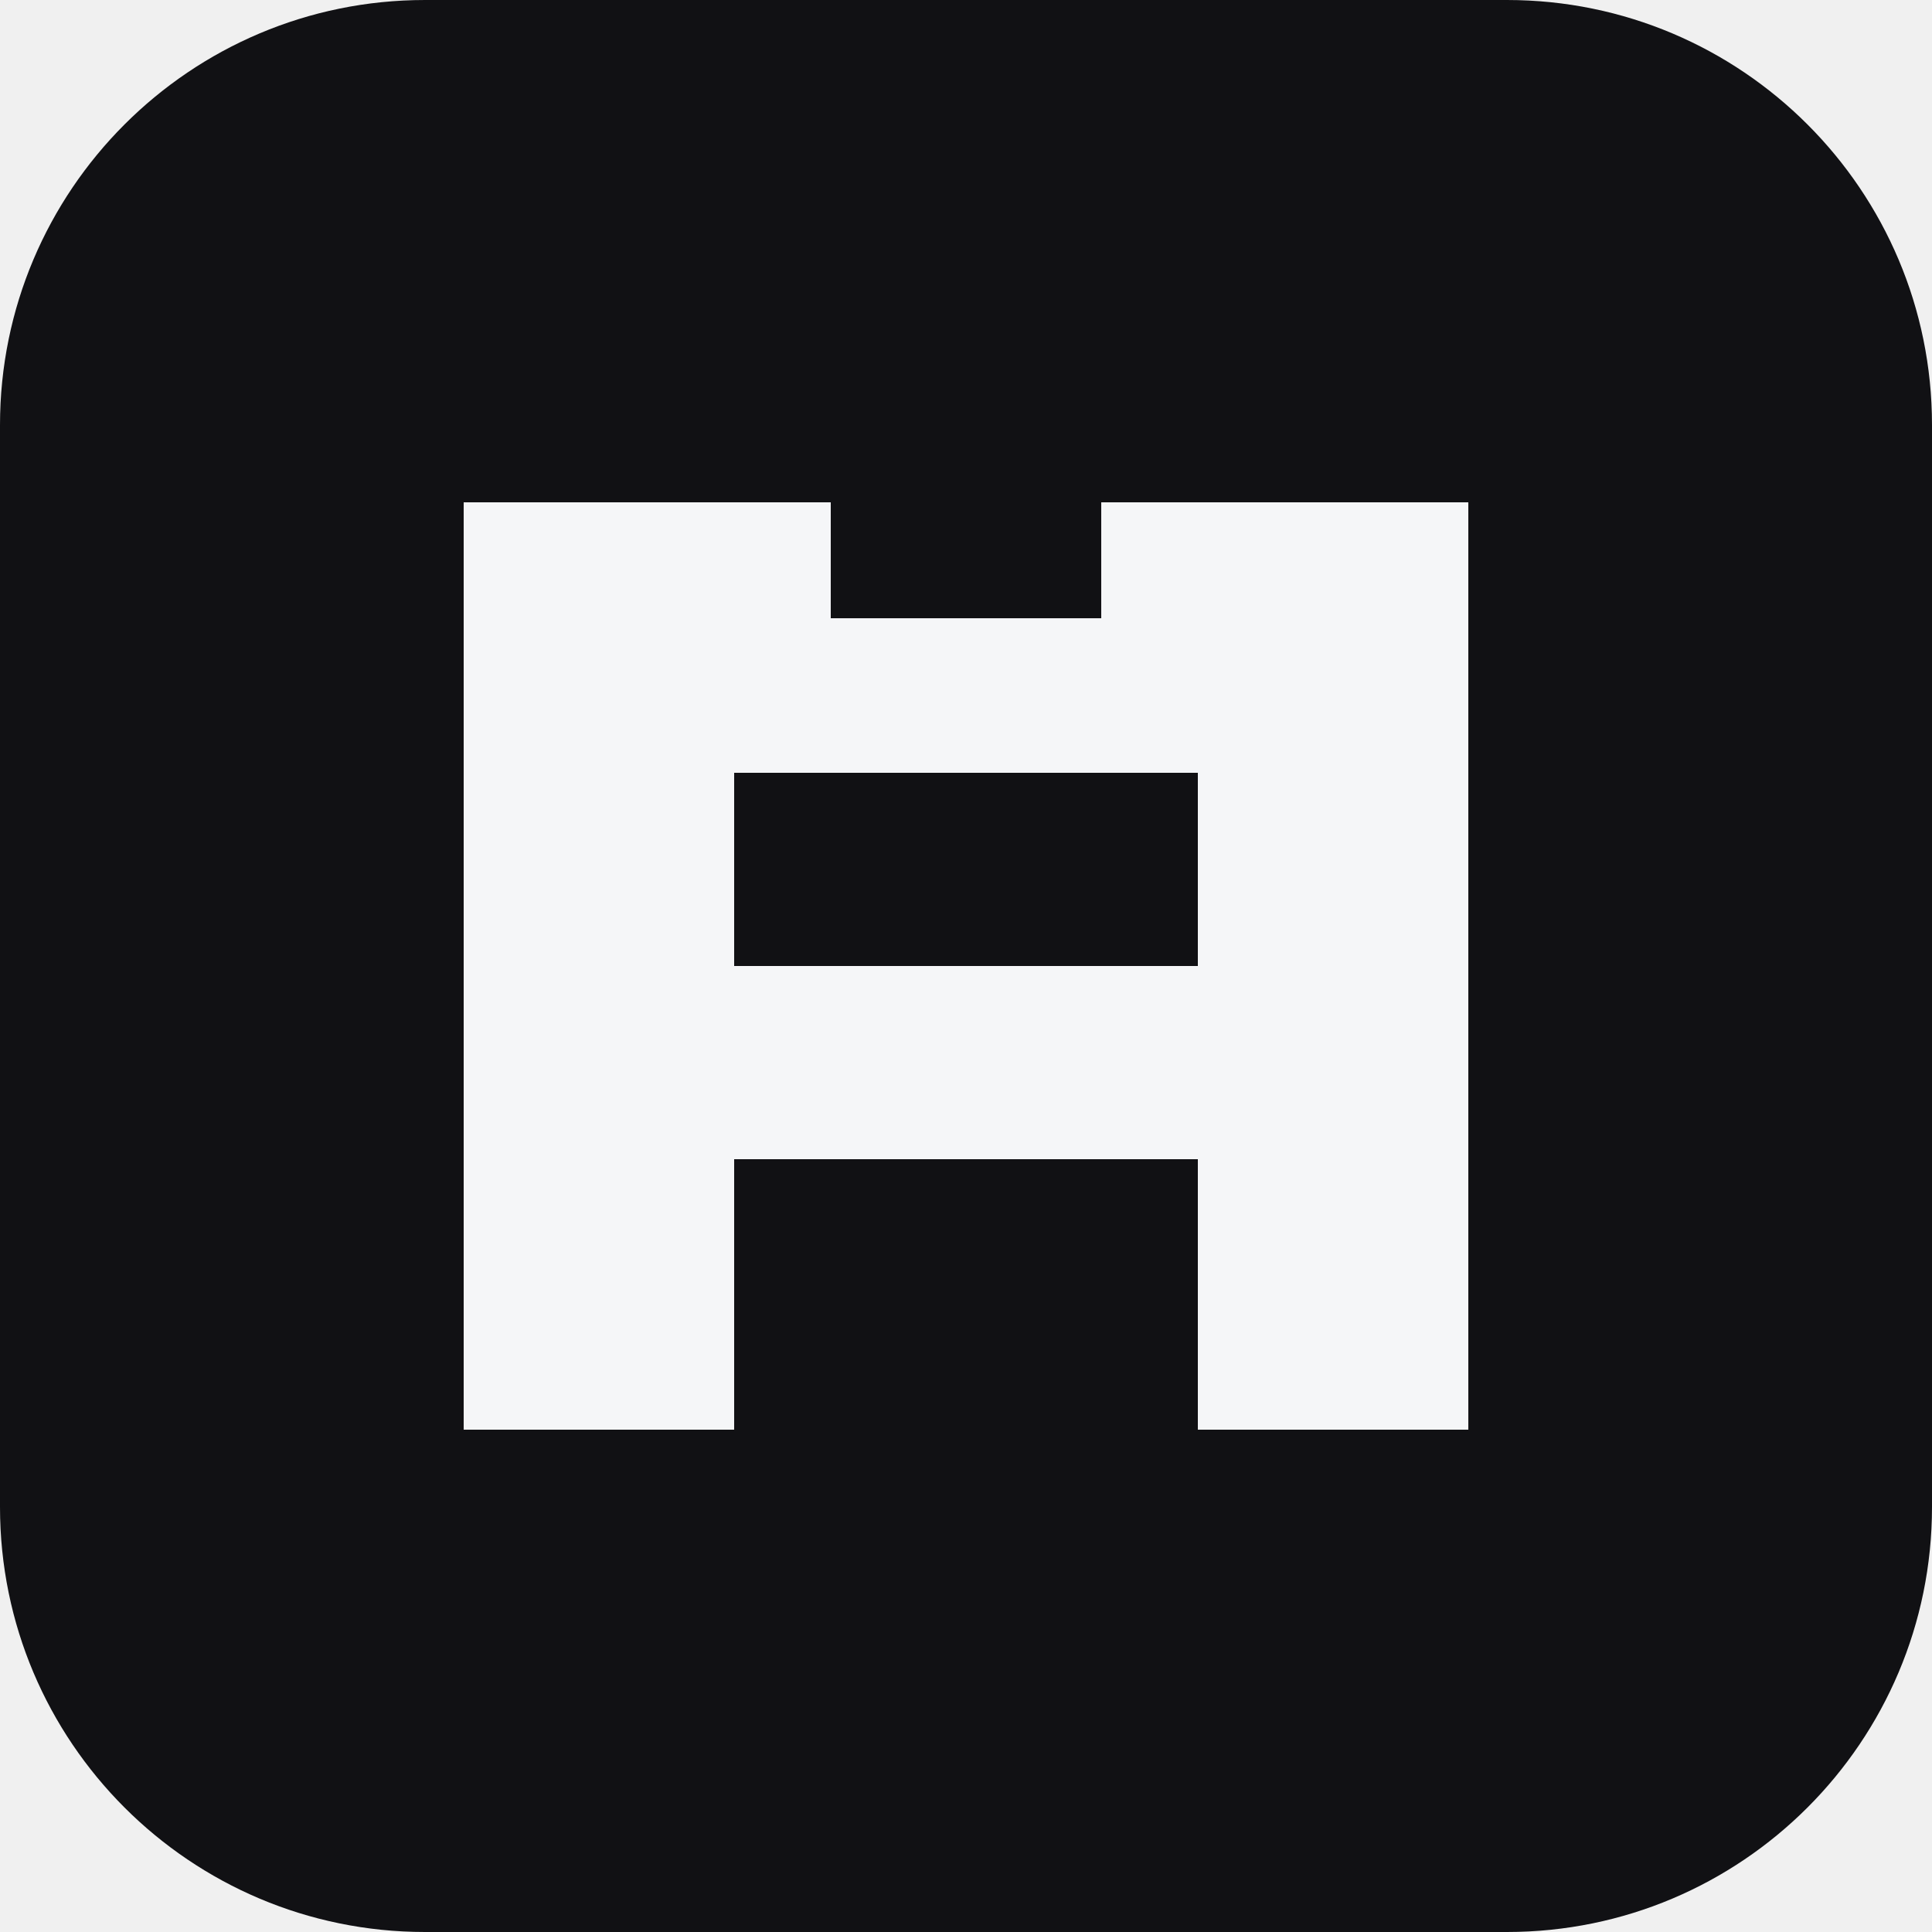
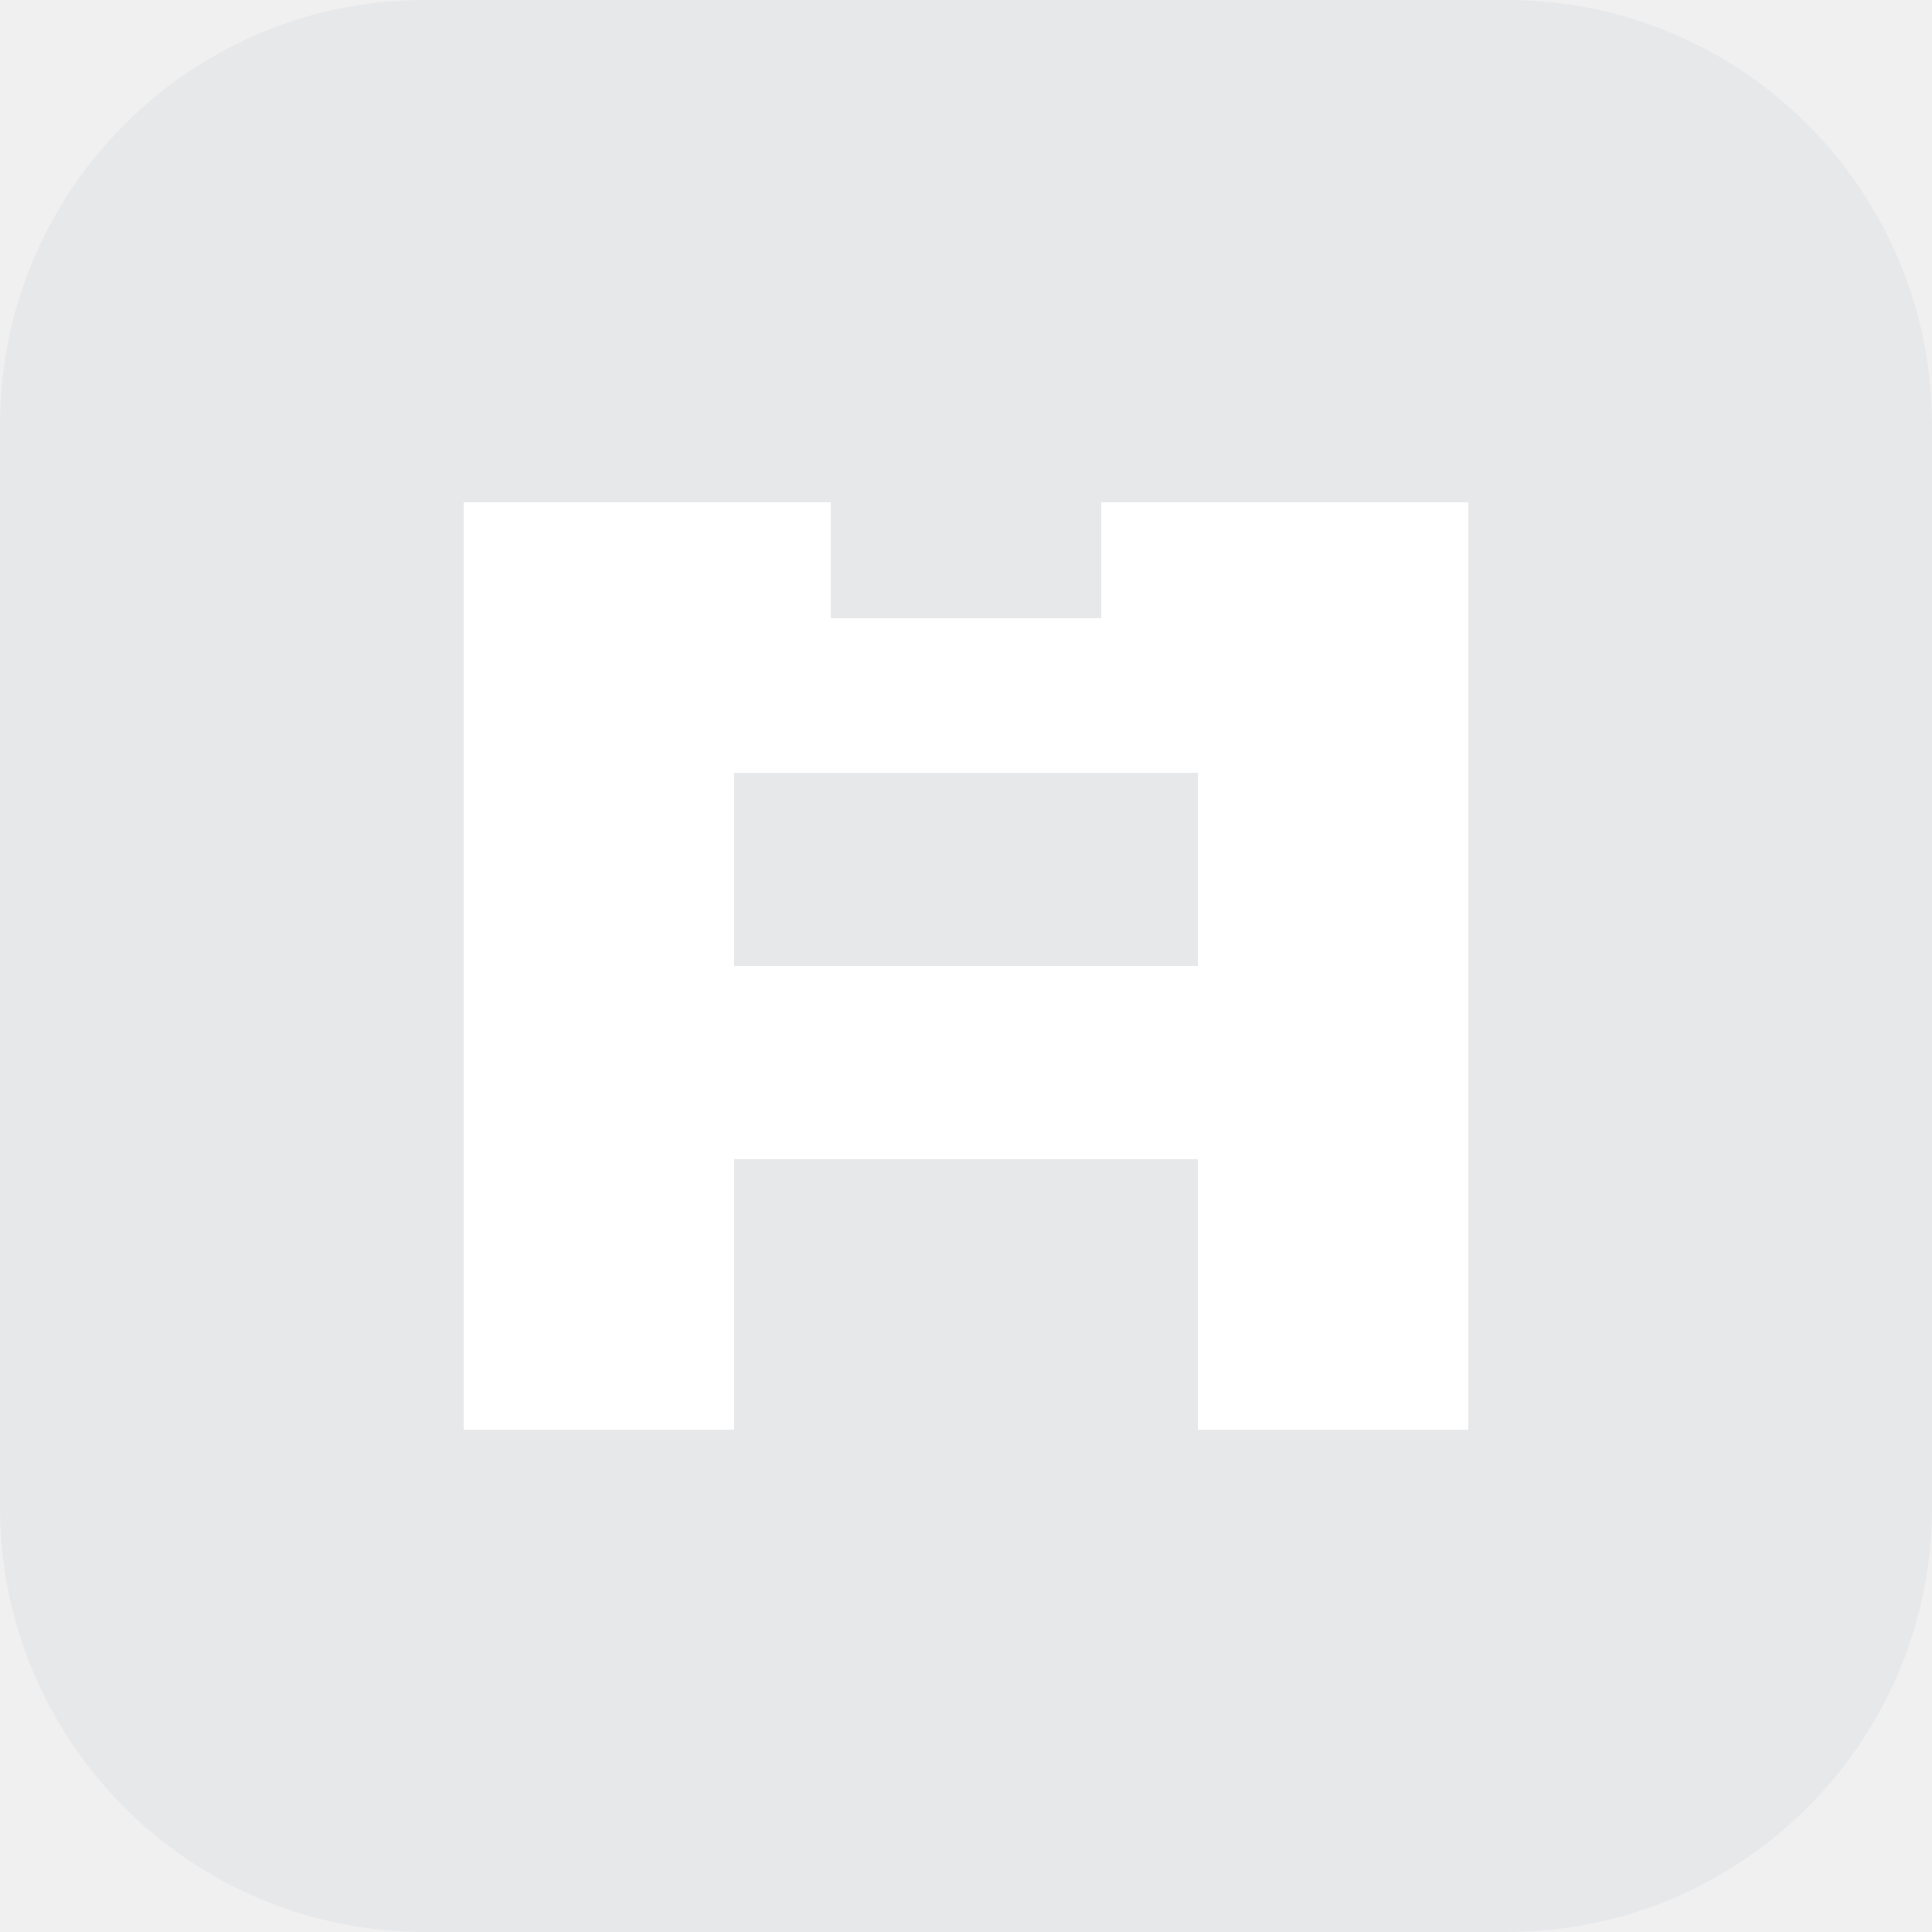
<svg xmlns="http://www.w3.org/2000/svg" viewBox="0 0 100 100">
-   <rect width="100" height="100" rx="22" fill="#111114" />
-   <path fill="#f5f6f8" d="     M24 26 H43 V32 H57 V26 H76 V74 H62 V60 H38 V74 H24 Z     M38 40 H62 V50 H38 Z   " fill-rule="evenodd" />
+   <rect width="100" height="100" rx="22" fill="#e7e8ea" />
+   <path fill="#ffffff" d="     M24 26 H43 V32 H57 V26 H76 V74 H62 V60 H38 V74 H24 Z     M38 40 H62 V50 H38 Z   " fill-rule="evenodd" />
</svg>
